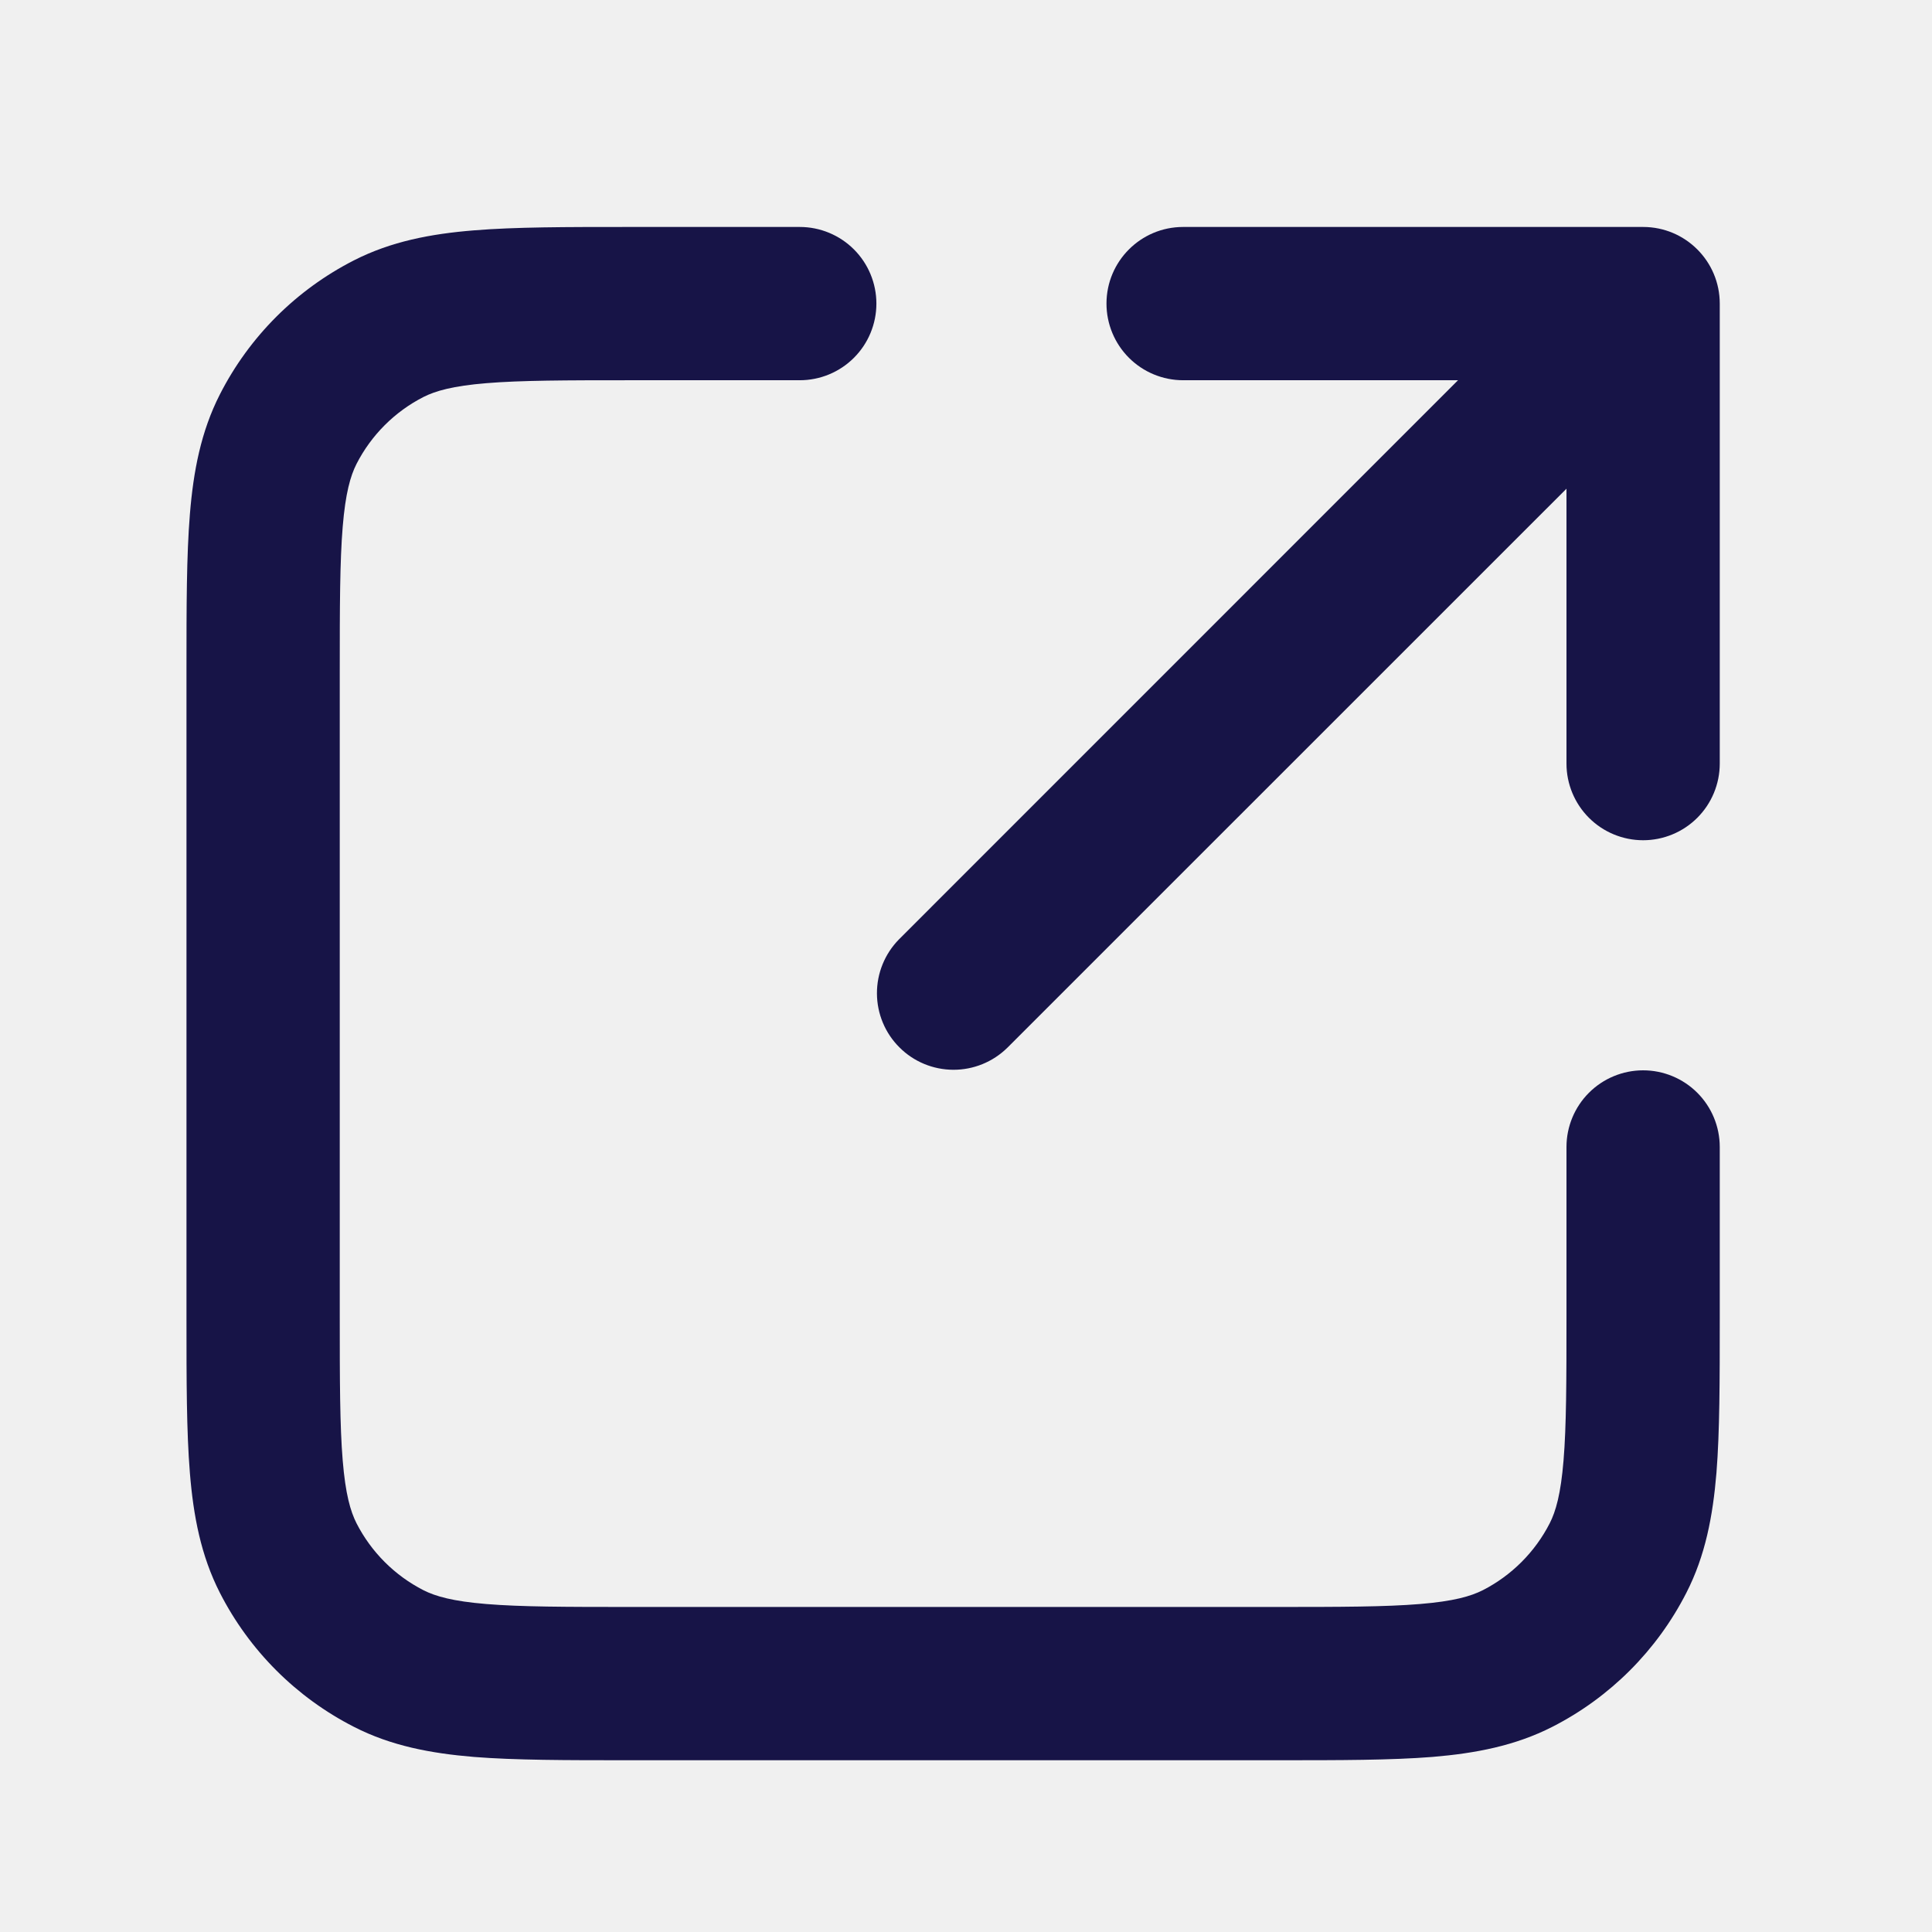
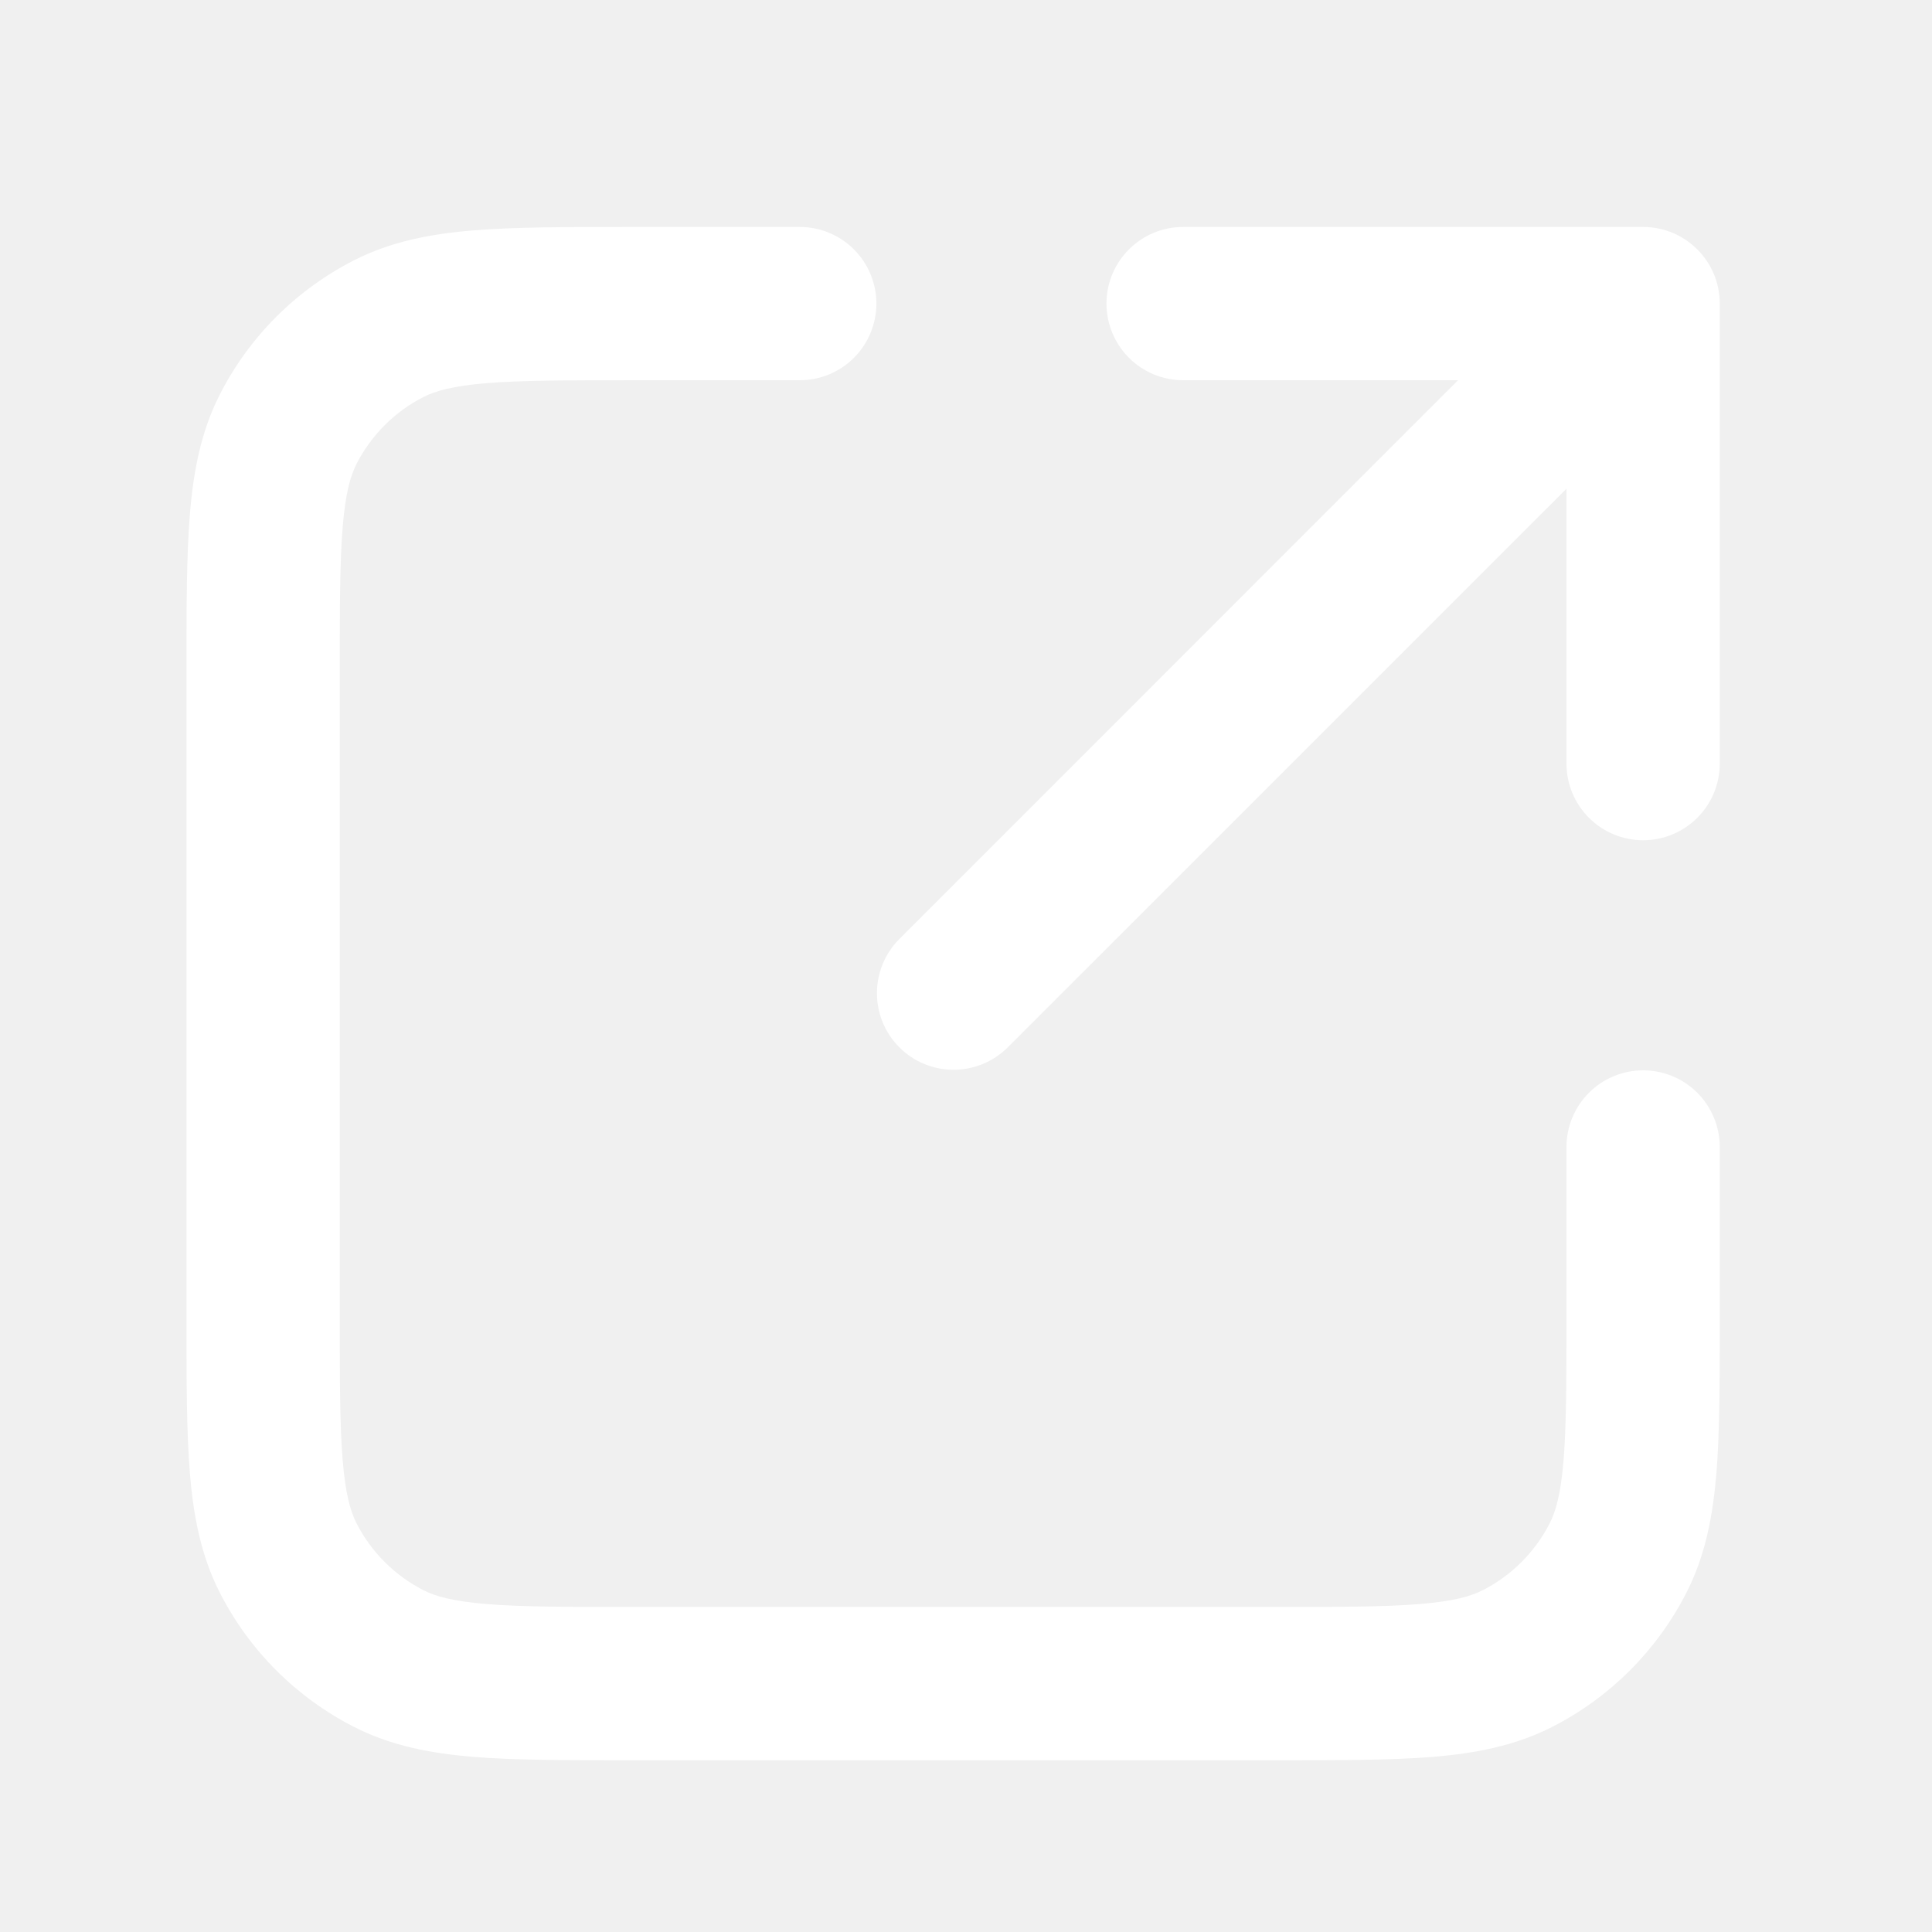
<svg xmlns="http://www.w3.org/2000/svg" width="21" height="21" viewBox="0 0 21 21" fill="none">
-   <path d="M6.826 2.467H8.693C8.914 2.467 9.126 2.555 9.282 2.711C9.438 2.867 9.526 3.079 9.526 3.3C9.526 3.521 9.438 3.733 9.282 3.889C9.126 4.045 8.914 4.133 8.693 4.133H6.86C6.146 4.133 5.661 4.134 5.286 4.165C4.921 4.195 4.734 4.249 4.603 4.315C4.29 4.475 4.035 4.73 3.875 5.043C3.809 5.173 3.755 5.361 3.725 5.726C3.694 6.101 3.693 6.586 3.693 7.3V14.3C3.693 15.014 3.694 15.5 3.725 15.874C3.755 16.24 3.809 16.426 3.875 16.557C4.035 16.87 4.29 17.125 4.603 17.285C4.733 17.351 4.921 17.405 5.286 17.435C5.661 17.466 6.146 17.467 6.86 17.467H13.86C14.574 17.467 15.06 17.466 15.434 17.435C15.8 17.405 15.986 17.351 16.117 17.285C16.43 17.125 16.685 16.87 16.845 16.557C16.911 16.427 16.965 16.24 16.995 15.874C17.026 15.499 17.027 15.014 17.027 14.3V12.467C17.027 12.246 17.115 12.034 17.271 11.878C17.427 11.722 17.639 11.634 17.86 11.634C18.081 11.634 18.293 11.722 18.449 11.878C18.605 12.034 18.693 12.246 18.693 12.467V14.334C18.693 15.005 18.693 15.559 18.657 16.01C18.618 16.478 18.537 16.909 18.33 17.313C18.01 17.94 17.5 18.45 16.873 18.77C16.469 18.976 16.038 19.058 15.57 19.097C15.119 19.133 14.565 19.133 13.894 19.133H6.826C6.155 19.133 5.601 19.133 5.15 19.097C4.682 19.058 4.251 18.977 3.847 18.77C3.22 18.45 2.71 17.94 2.39 17.313C2.184 16.909 2.102 16.478 2.064 16.01C2.027 15.559 2.027 15.005 2.027 14.334V7.266C2.027 6.595 2.027 6.041 2.064 5.59C2.102 5.122 2.184 4.691 2.39 4.287C2.71 3.659 3.22 3.15 3.847 2.83C4.251 2.624 4.682 2.542 5.15 2.504C5.601 2.467 6.155 2.467 6.826 2.467Z" fill="#171447" />
-   <path d="M12.027 3.3C12.027 2.84 12.4 2.467 12.86 2.467H17.86C18.32 2.467 18.693 2.84 18.693 3.3V8.3C18.693 8.521 18.605 8.733 18.449 8.889C18.293 9.045 18.081 9.133 17.86 9.133C17.639 9.133 17.427 9.045 17.271 8.889C17.115 8.733 17.027 8.521 17.027 8.3V5.312L10.949 11.389C10.792 11.543 10.581 11.629 10.361 11.628C10.142 11.627 9.931 11.54 9.776 11.384C9.62 11.229 9.533 11.018 9.532 10.799C9.531 10.579 9.617 10.368 9.771 10.211L15.848 4.133H12.86C12.639 4.133 12.427 4.045 12.271 3.889C12.115 3.733 12.027 3.521 12.027 3.3Z" fill="#171447" />
+   <path d="M6.826 2.467H8.693C8.914 2.467 9.126 2.555 9.282 2.711C9.438 2.867 9.526 3.079 9.526 3.3C9.526 3.521 9.438 3.733 9.282 3.889C9.126 4.045 8.914 4.133 8.693 4.133H6.86C6.146 4.133 5.661 4.134 5.286 4.165C4.921 4.195 4.734 4.249 4.603 4.315C4.29 4.475 4.035 4.73 3.875 5.043C3.809 5.173 3.755 5.361 3.725 5.726C3.694 6.101 3.693 6.586 3.693 7.3V14.3C3.693 15.014 3.694 15.5 3.725 15.874C3.755 16.24 3.809 16.426 3.875 16.557C4.035 16.87 4.29 17.125 4.603 17.285C4.733 17.351 4.921 17.405 5.286 17.435C5.661 17.466 6.146 17.467 6.86 17.467H13.86C14.574 17.467 15.06 17.466 15.434 17.435C15.8 17.405 15.986 17.351 16.117 17.285C16.43 17.125 16.685 16.87 16.845 16.557C16.911 16.427 16.965 16.24 16.995 15.874C17.026 15.499 17.027 15.014 17.027 14.3V12.467C17.027 12.246 17.115 12.034 17.271 11.878C17.427 11.722 17.639 11.634 17.86 11.634C18.081 11.634 18.293 11.722 18.449 11.878C18.605 12.034 18.693 12.246 18.693 12.467V14.334C18.693 15.005 18.693 15.559 18.657 16.01C18.618 16.478 18.537 16.909 18.33 17.313C18.01 17.94 17.5 18.45 16.873 18.77C16.469 18.976 16.038 19.058 15.57 19.097C15.119 19.133 14.565 19.133 13.894 19.133H6.826C6.155 19.133 5.601 19.133 5.15 19.097C4.682 19.058 4.251 18.977 3.847 18.77C3.22 18.45 2.71 17.94 2.39 17.313C2.184 16.909 2.102 16.478 2.064 16.01C2.027 15.559 2.027 15.005 2.027 14.334V7.266C2.027 6.595 2.027 6.041 2.064 5.59C2.102 5.122 2.184 4.691 2.39 4.287C2.71 3.659 3.22 3.15 3.847 2.83C4.251 2.624 4.682 2.542 5.15 2.504C5.601 2.467 6.155 2.467 6.826 2.467Z" fill="#fff" />
+   <path d="M12.027 3.3C12.027 2.84 12.4 2.467 12.86 2.467H17.86C18.32 2.467 18.693 2.84 18.693 3.3V8.3C18.693 8.521 18.605 8.733 18.449 8.889C18.293 9.045 18.081 9.133 17.86 9.133C17.639 9.133 17.427 9.045 17.271 8.889C17.115 8.733 17.027 8.521 17.027 8.3V5.312L10.949 11.389C10.792 11.543 10.581 11.629 10.361 11.628C10.142 11.627 9.931 11.54 9.776 11.384C9.62 11.229 9.533 11.018 9.532 10.799C9.531 10.579 9.617 10.368 9.771 10.211L15.848 4.133H12.86C12.639 4.133 12.427 4.045 12.271 3.889C12.115 3.733 12.027 3.521 12.027 3.3Z" fill="#fff" />
</svg>
